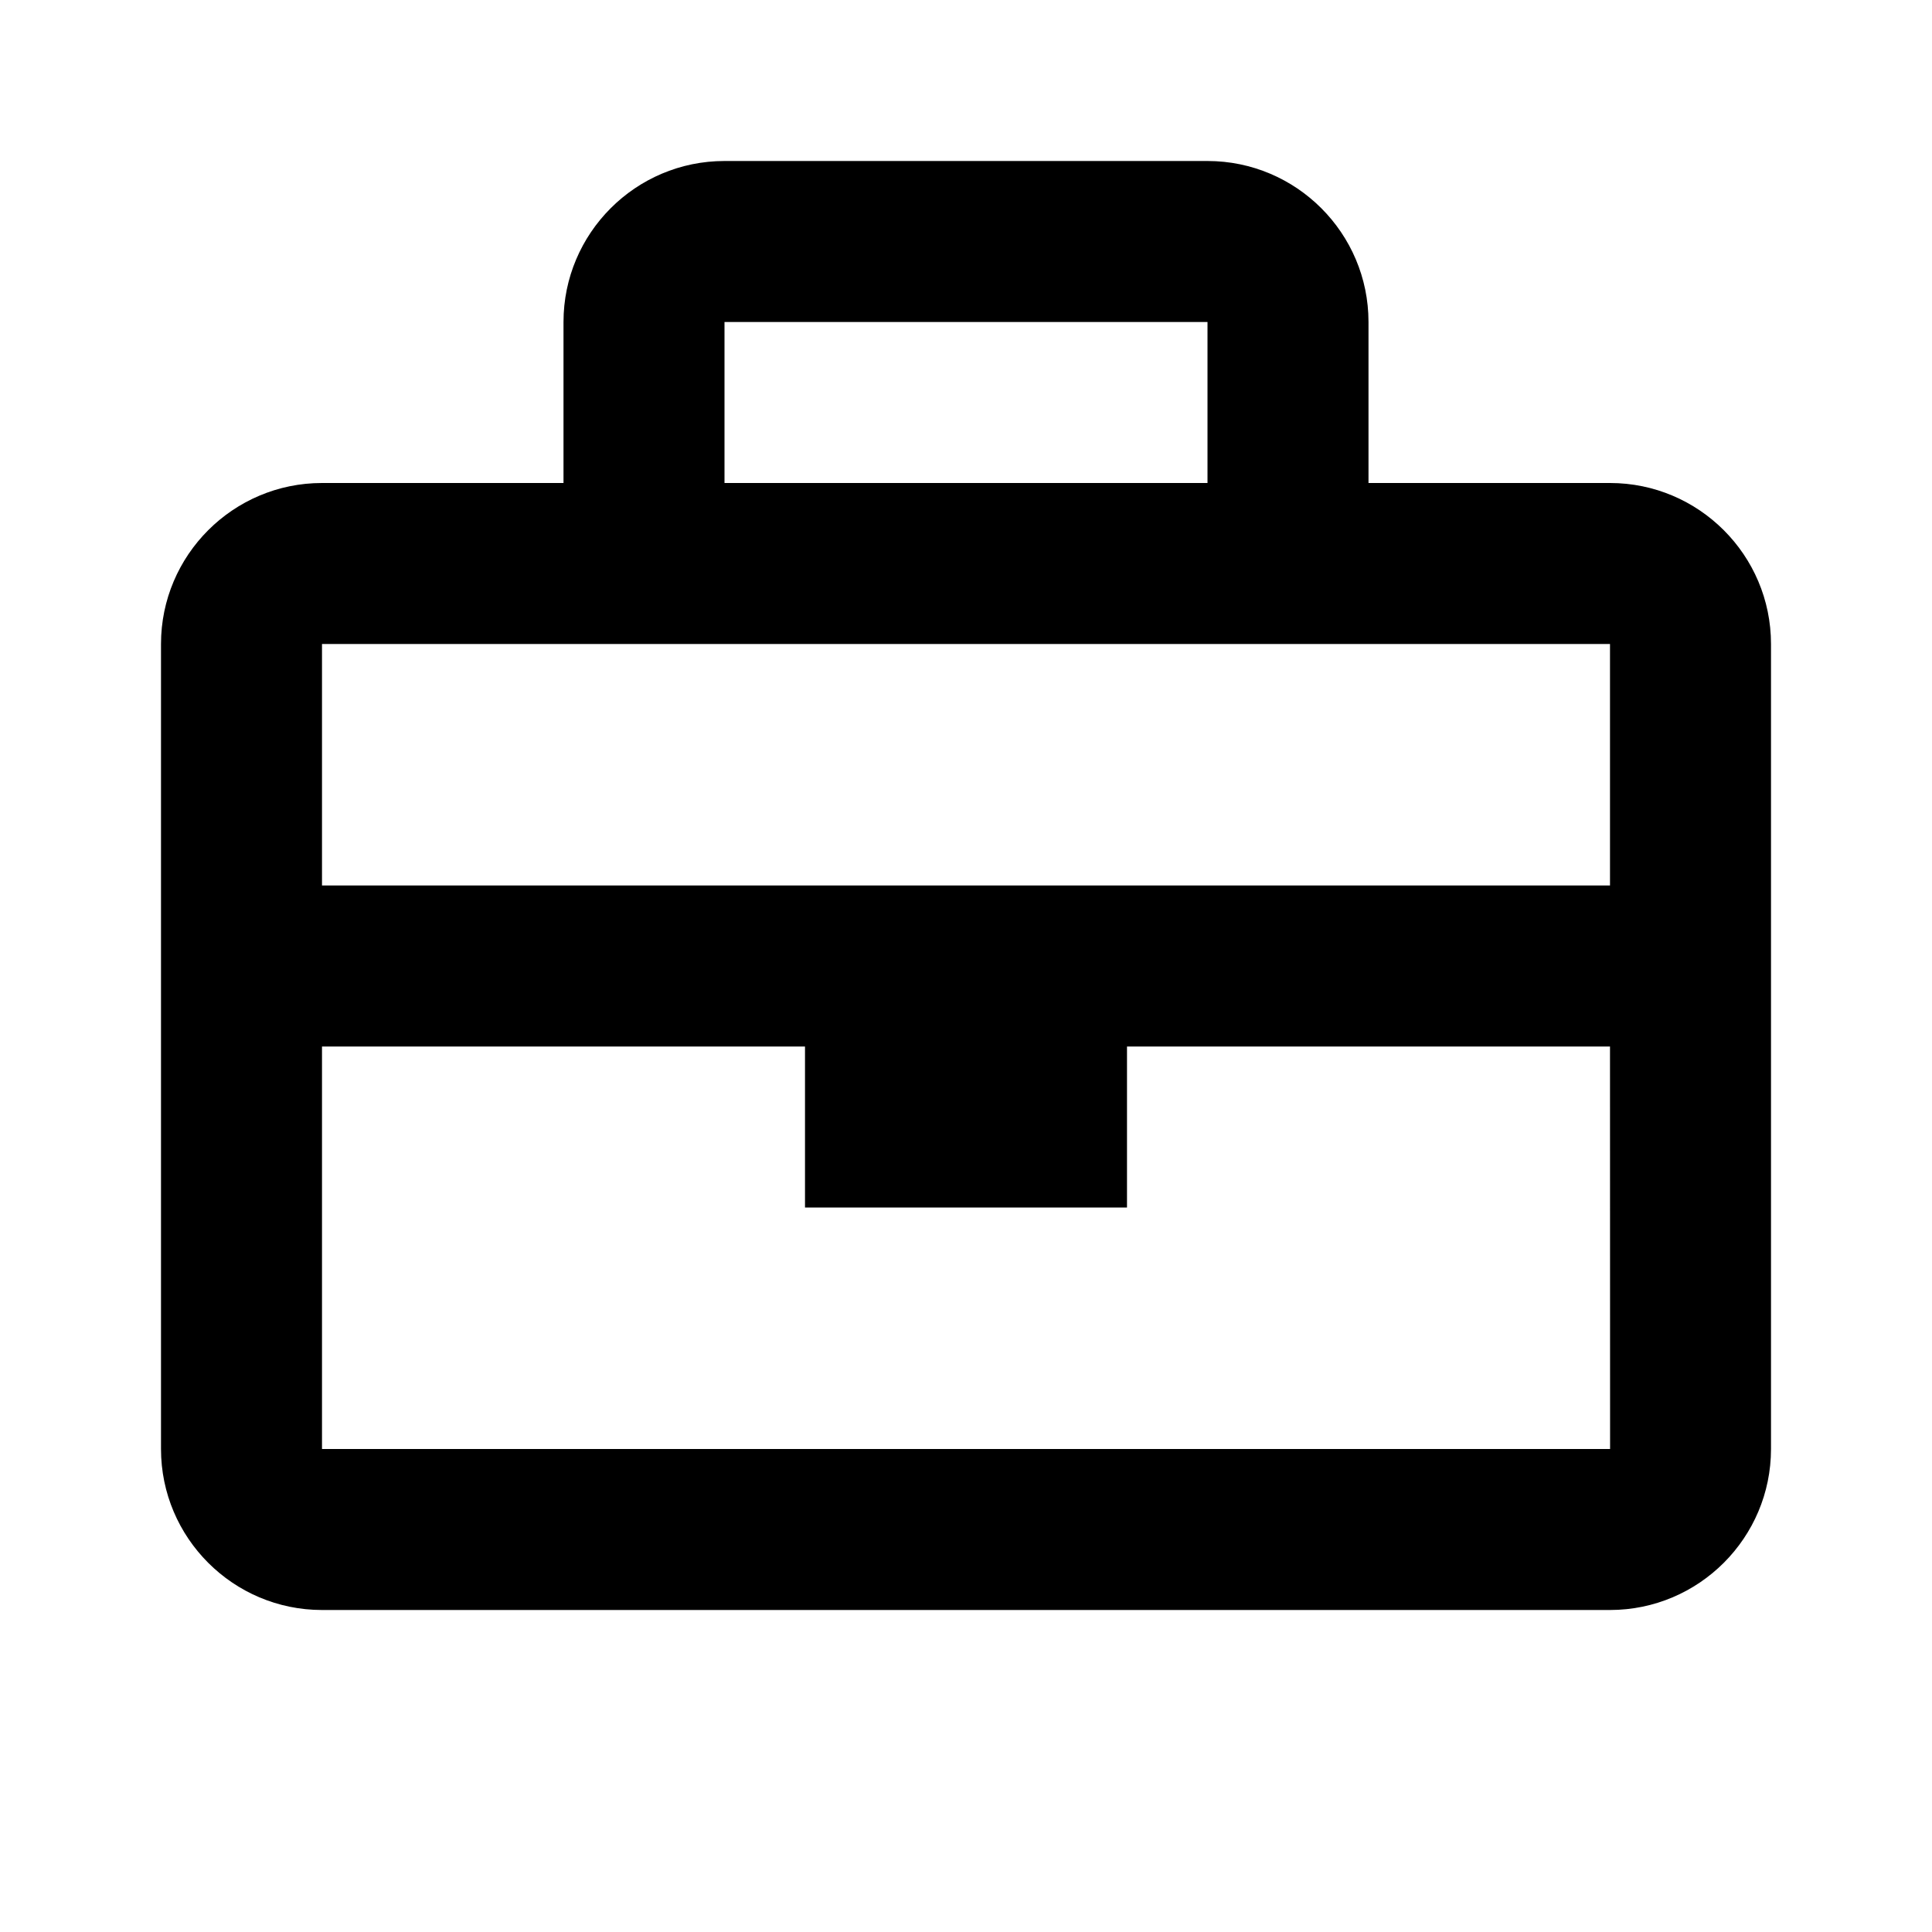
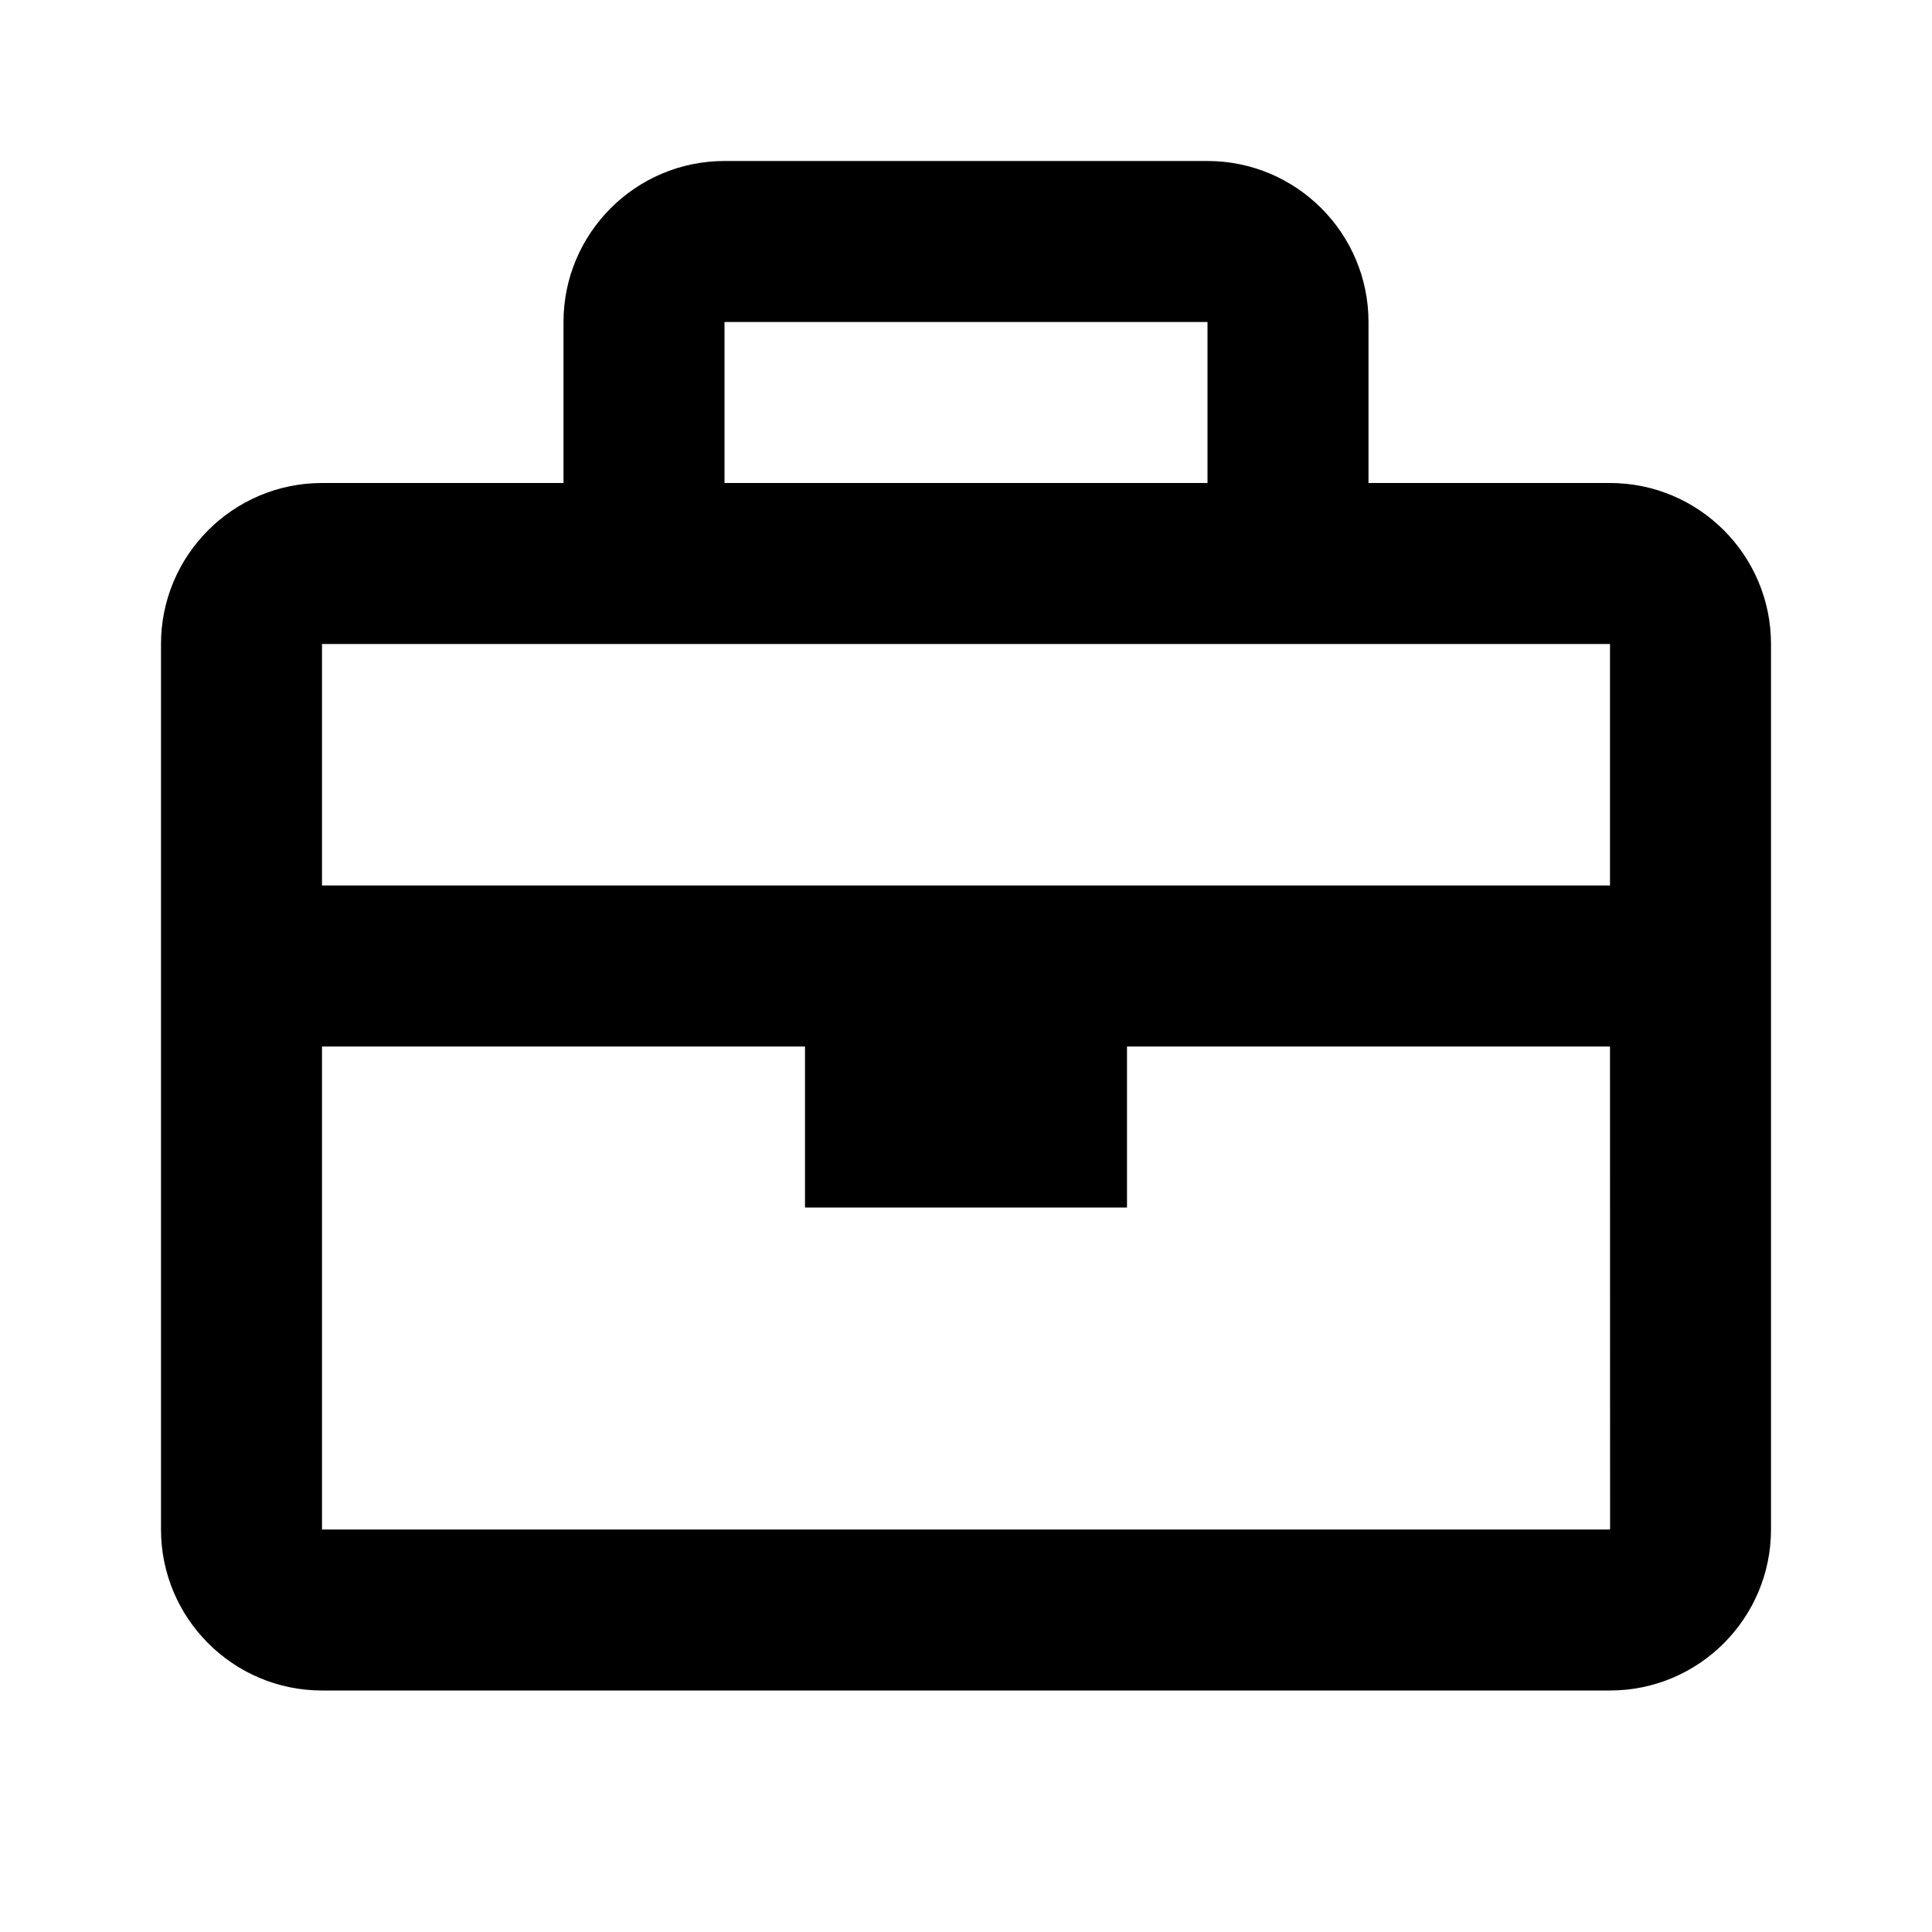
<svg xmlns="http://www.w3.org/2000/svg" width="24" height="24" viewBox="0 0 24 24">
-   <path d="M20,6h-3V4c0-1.103-0.897-2-2-2H9C7.897,2,7,2.897,7,4v2H4C2.897,6,2,6.897,2,8v10c0,1.103,0.897,2,2,2h16 c1.103,0,2-0.897,2-2V8C22,6.897,21.103,6,20,6z M15,4v2H9V4H15z M8,8h8h4v3H4V8H8z M4,18v-5h6v2h4v-2h6l0.001,5H4z" />
+   <path d="M20,6h-3V4c0-1.103-0.897-2-2-2H9C7.897,2,7,2.897,7,4v2H4C2.897,6,2,6.897,2,8v11c0,1.103,0.897,2,2,2h16 c1.103,0,2-0.897,2-2V8C22,6.897,21.103,6,20,6z M15,4v2H9V4H15z M8,8h8h4v3H4V8H8z M4,19v-6h6v2h4v-2h6l0.001,6H4z" />
</svg>
